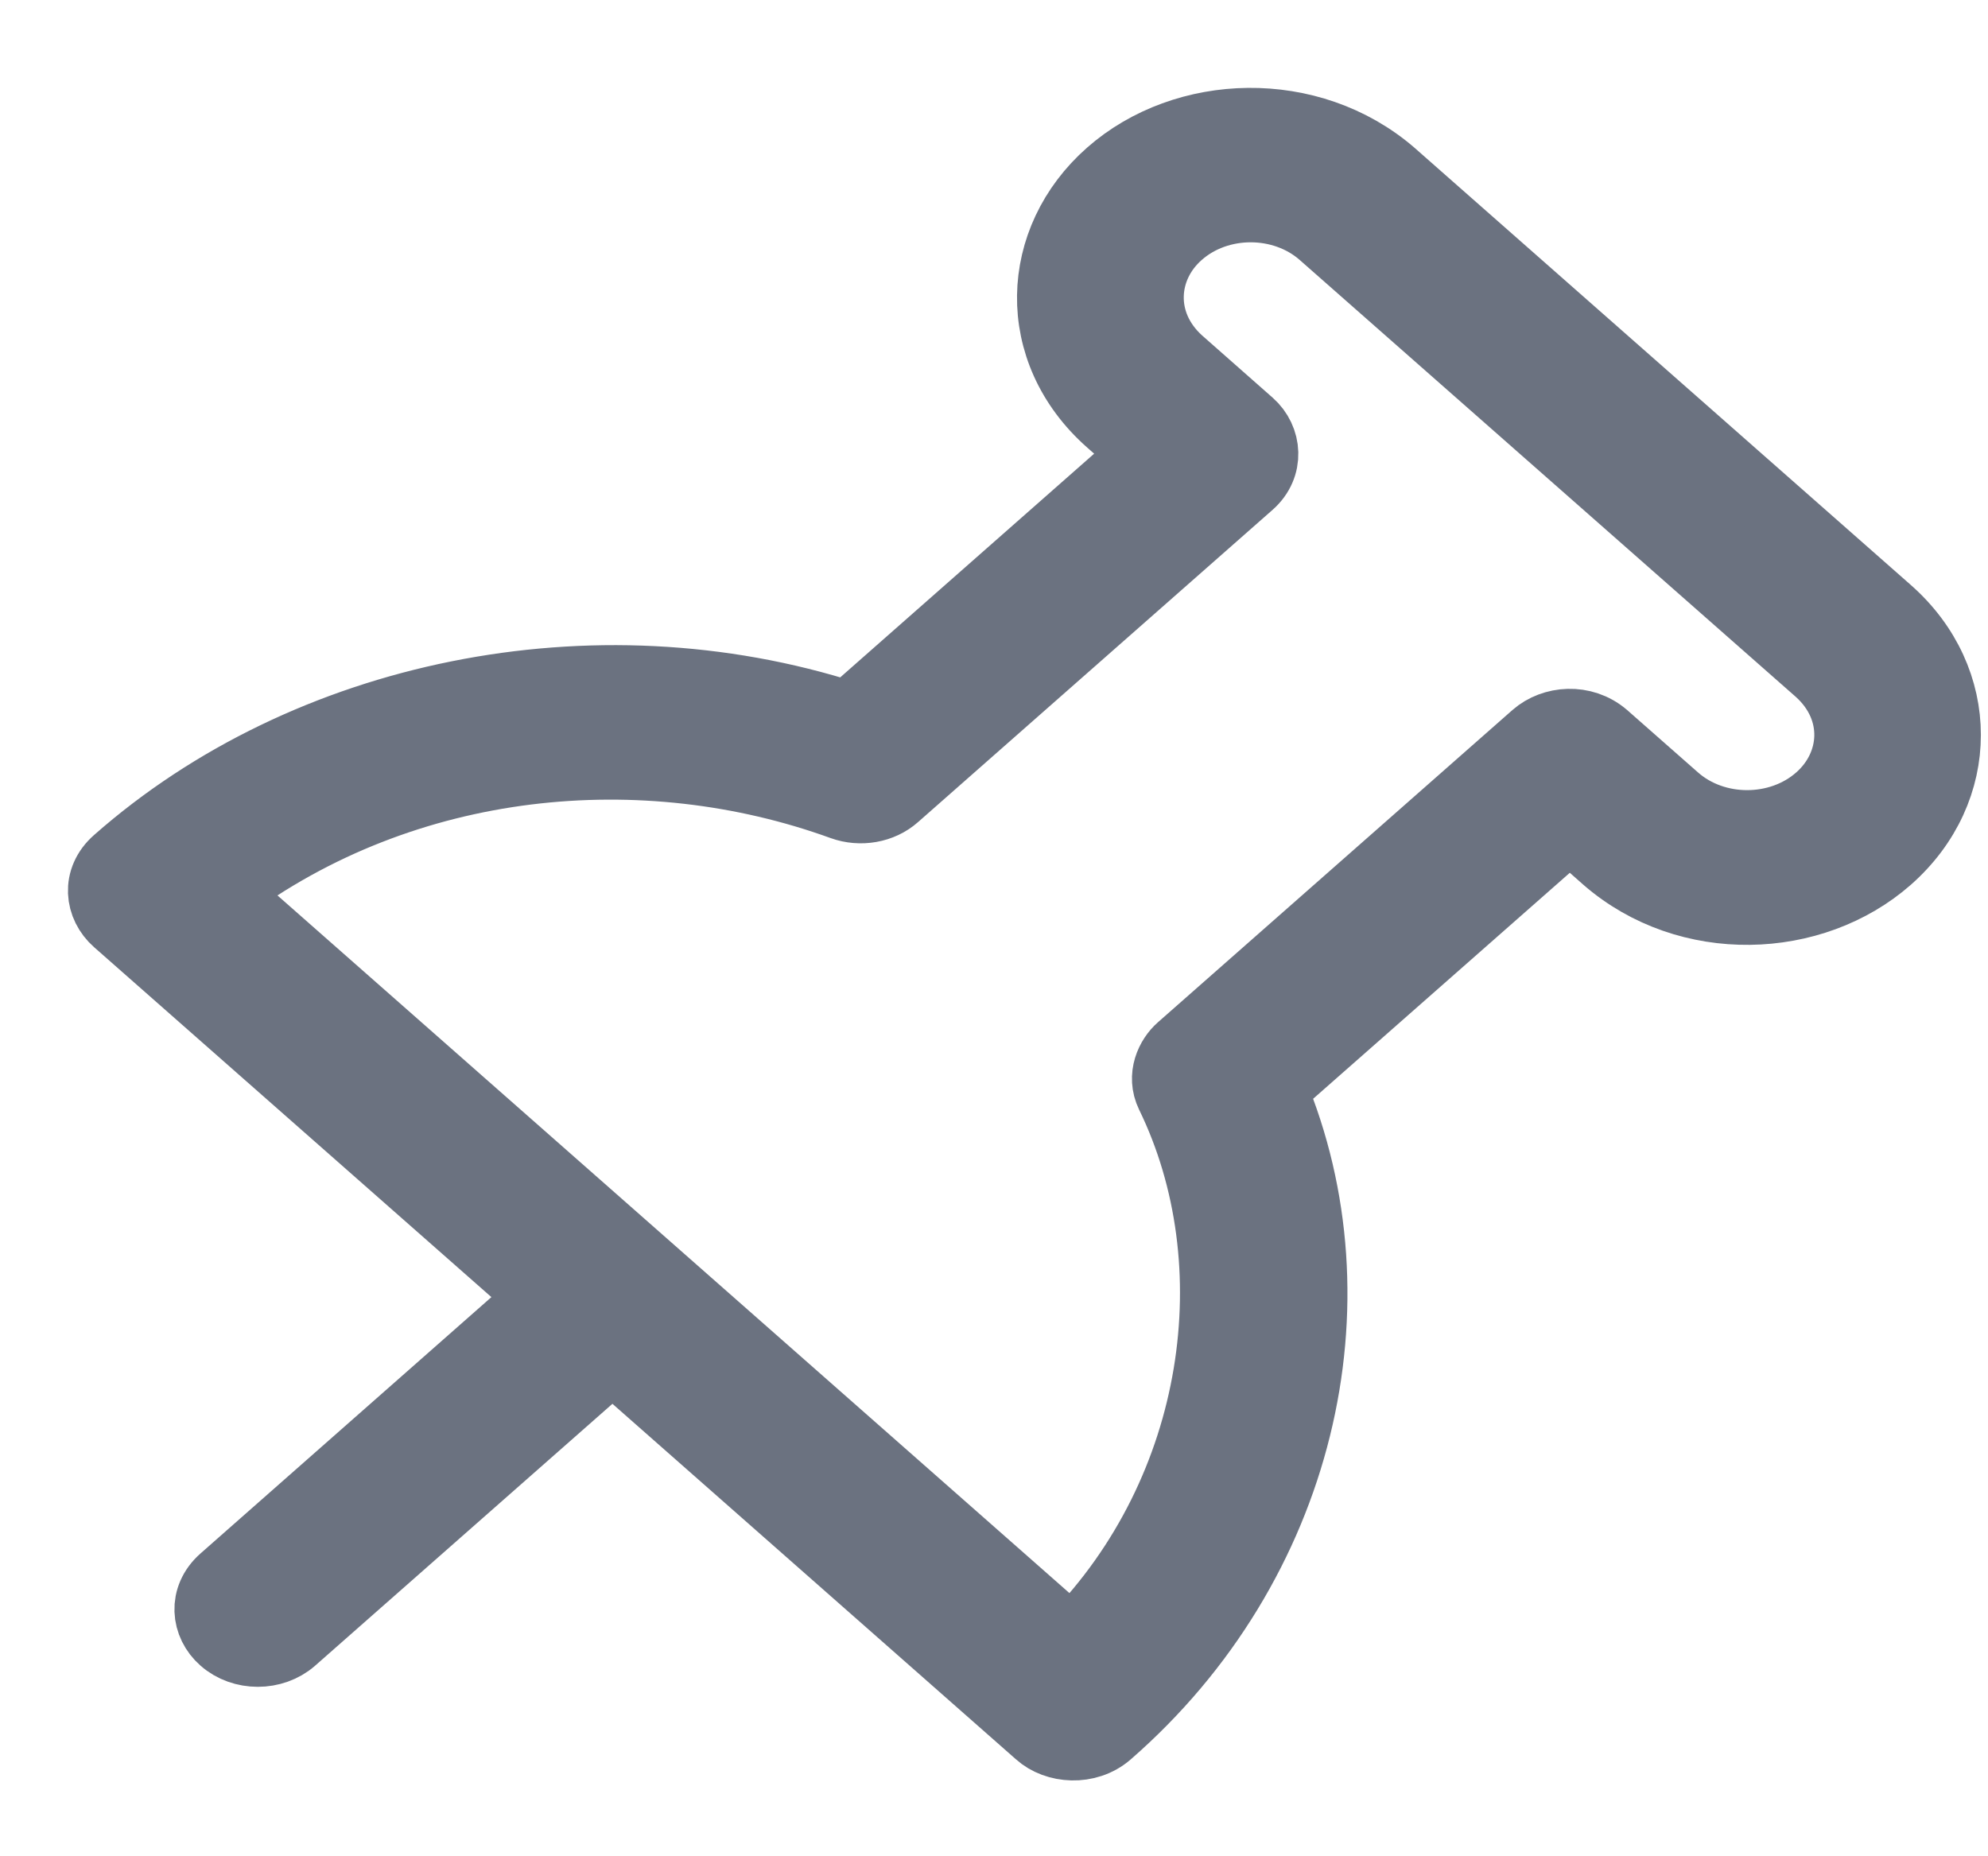
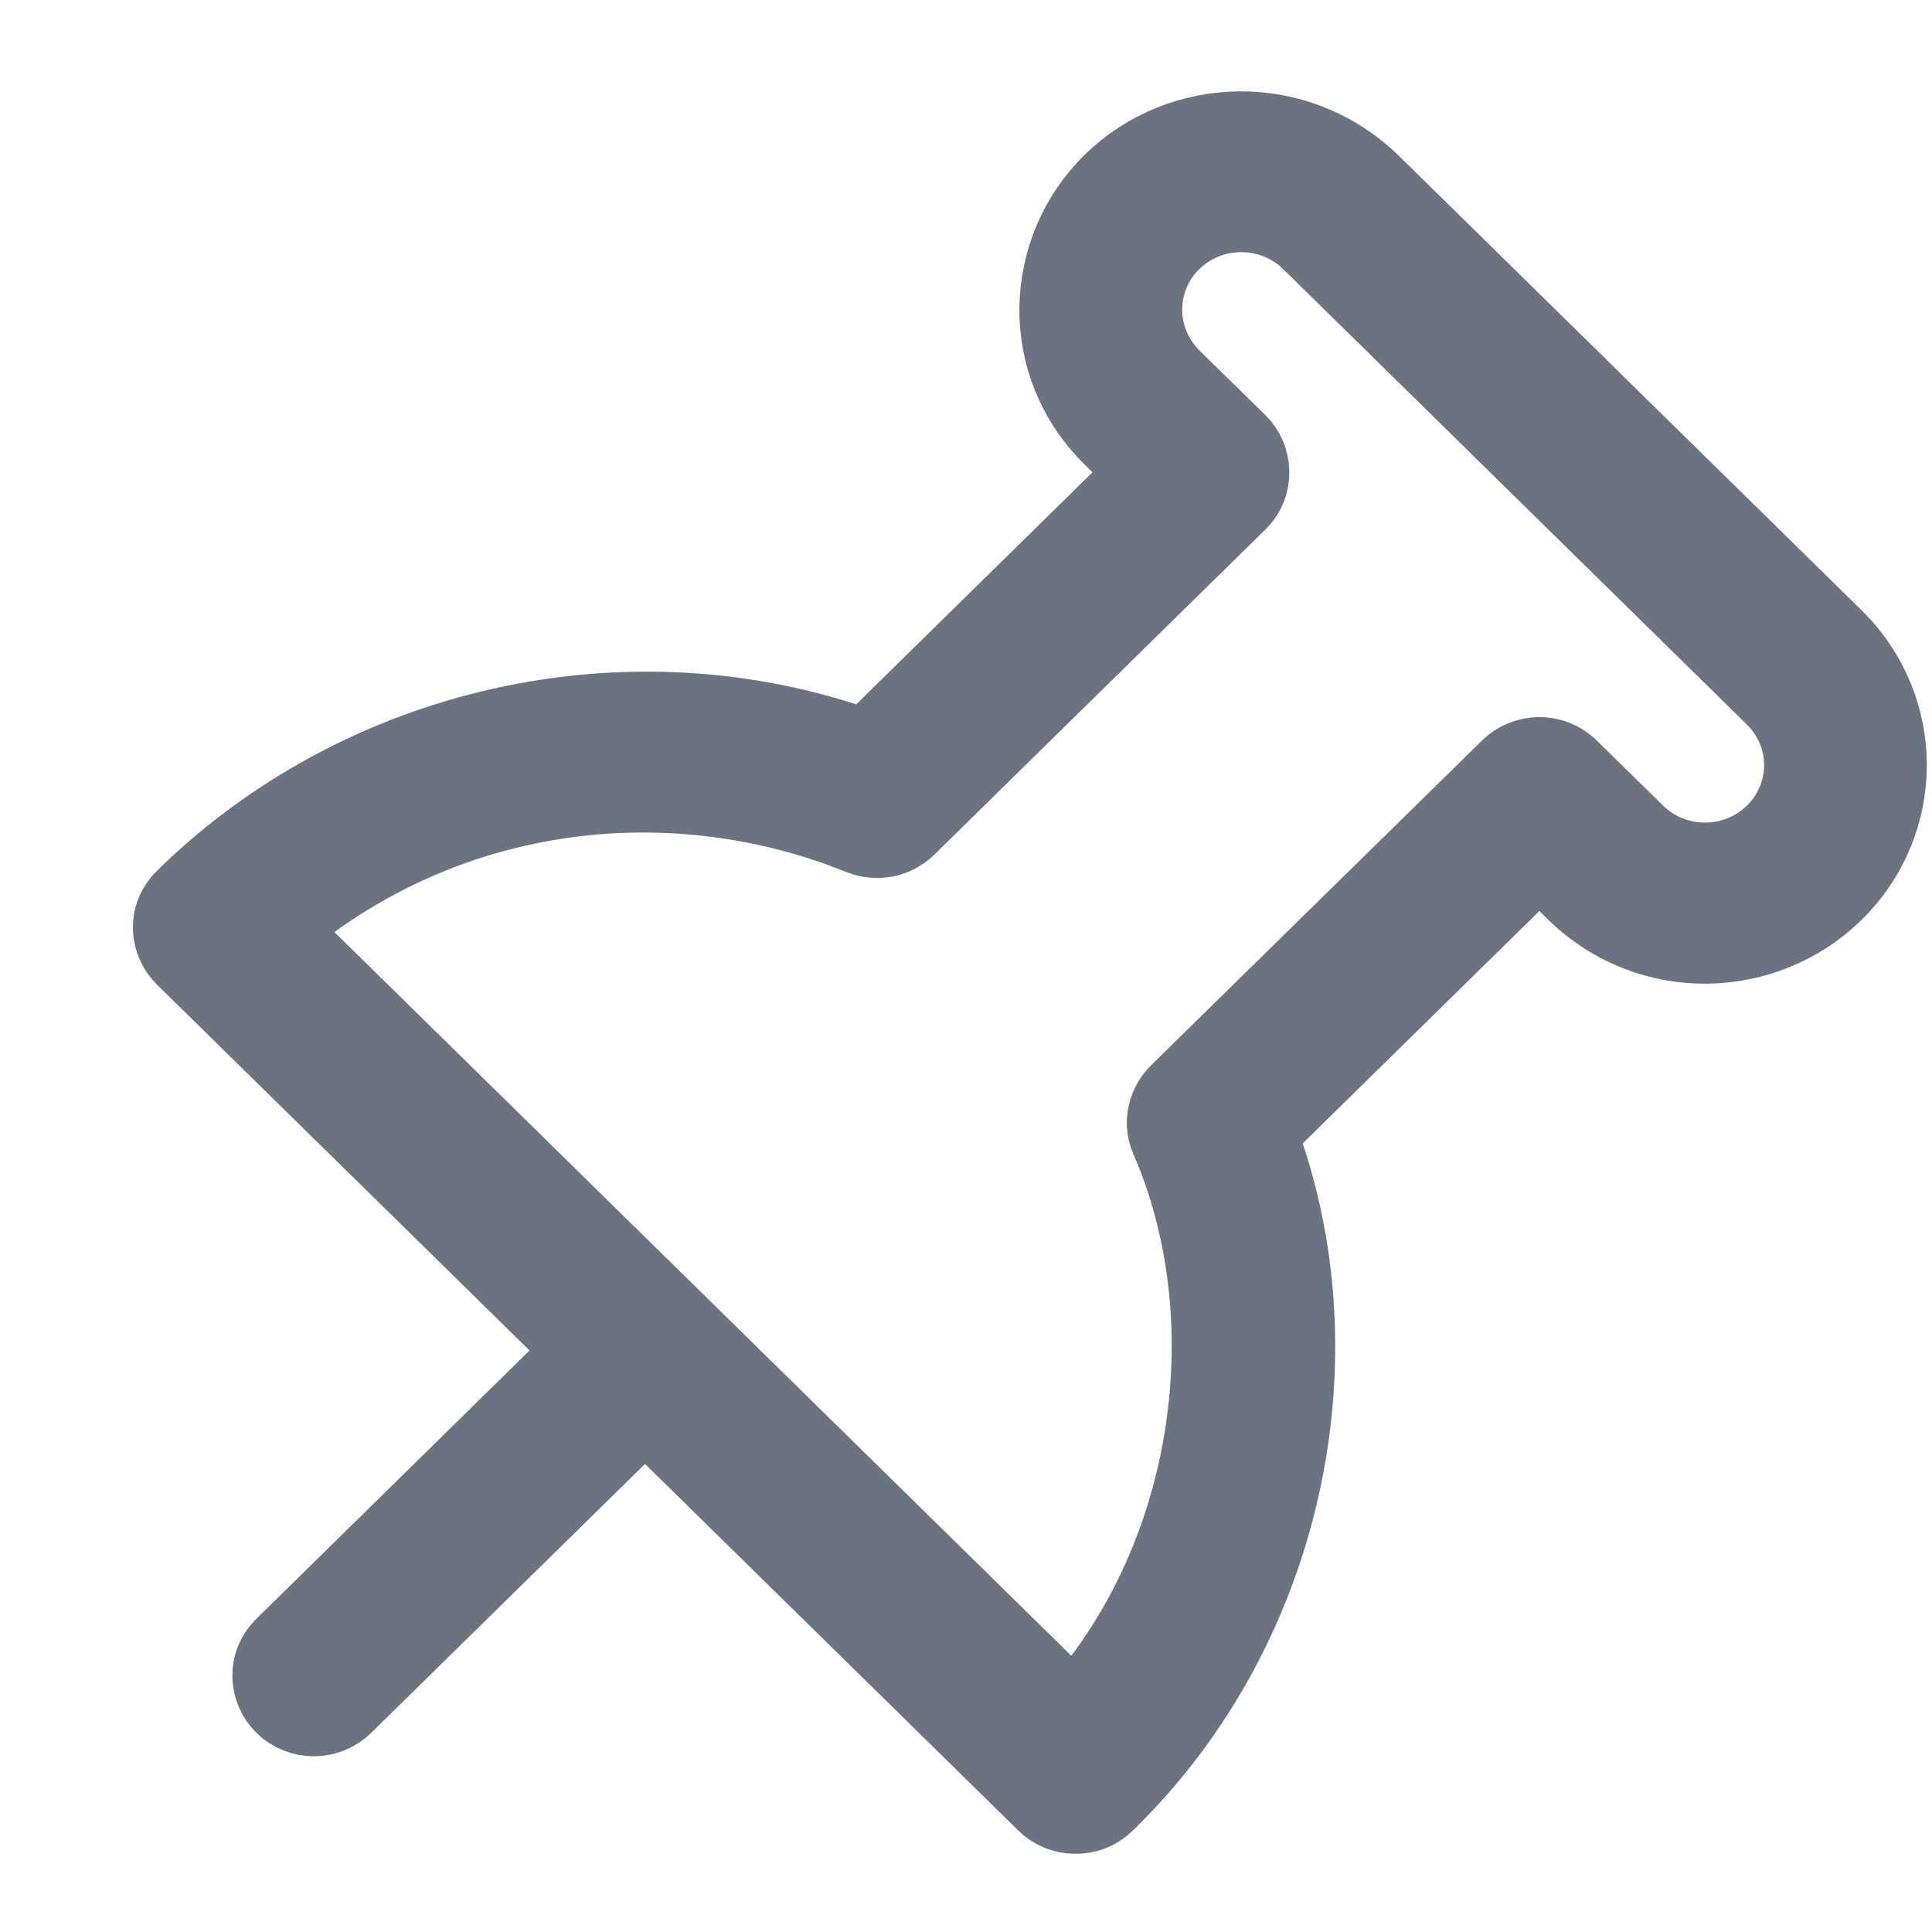
- <svg xmlns="http://www.w3.org/2000/svg" width="15" height="14" viewBox="0 0 15 14" fill="none">
-   <path d="M8.367 1.302C8.938 0.799 9.887 0.768 10.507 1.302L14.253 4.602C14.844 5.123 14.844 5.967 14.253 6.488C13.681 6.991 12.733 7.028 12.112 6.488L11.845 6.252L9.611 8.219C10.285 9.826 9.834 11.809 8.367 13.087C8.208 13.225 7.964 13.207 7.831 13.087L4.621 10.259L2.213 12.38C2.065 12.51 1.825 12.51 1.678 12.38C1.541 12.26 1.517 12.051 1.678 11.909L4.086 9.787L0.875 6.959C0.739 6.839 0.712 6.631 0.875 6.488C2.307 5.226 4.481 4.775 6.4 5.391L8.634 3.423L8.367 3.188C7.757 2.648 7.795 1.806 8.367 1.302ZM9.972 1.774C9.676 1.513 9.197 1.513 8.902 1.774C8.622 2.02 8.595 2.438 8.902 2.716L9.437 3.188C9.573 3.308 9.592 3.522 9.437 3.659L6.762 6.015C6.654 6.111 6.492 6.139 6.351 6.088C4.862 5.548 3.064 5.704 1.689 6.733L8.088 12.37C9.2 11.237 9.437 9.53 8.82 8.264C8.749 8.117 8.82 7.973 8.902 7.901L11.577 5.545C11.714 5.425 11.948 5.405 12.112 5.545L12.647 6.016C12.943 6.277 13.422 6.277 13.718 6.016C13.998 5.77 14.028 5.353 13.718 5.073L9.972 1.774Z" fill="#6B7280" stroke="#6B7280" stroke-width="0.5" />
+ <svg xmlns="http://www.w3.org/2000/svg" width="14" height="14" viewBox="0 0 14 14" fill="none">
+   <path d="M8.034 1.301C8.547 0.798 9.398 0.767 9.955 1.301L13.315 4.601C13.845 5.122 13.845 5.966 13.315 6.487C12.803 6.99 11.951 7.027 11.395 6.487L11.155 6.251L9.151 8.219C9.756 9.825 9.351 11.808 8.034 13.086C7.892 13.225 7.674 13.207 7.554 13.086L4.674 10.258L2.514 12.379C2.381 12.509 2.166 12.509 2.034 12.379C1.911 12.259 1.89 12.05 2.034 11.908L4.194 9.786L1.314 6.958C1.191 6.838 1.168 6.63 1.314 6.487C2.598 5.226 4.549 4.774 6.27 5.39L8.274 3.422L8.034 3.187C7.487 2.647 7.522 1.805 8.034 1.301ZM9.475 1.773C9.209 1.512 8.78 1.512 8.514 1.773C8.263 2.019 8.239 2.437 8.514 2.716L8.995 3.187C9.117 3.307 9.134 3.521 8.995 3.658L6.595 6.015C6.498 6.11 6.353 6.138 6.226 6.087C4.891 5.548 3.277 5.703 2.044 6.732L7.784 12.369C8.782 11.236 8.995 9.53 8.442 8.263C8.377 8.116 8.442 7.972 8.514 7.9L10.915 5.544C11.037 5.424 11.248 5.404 11.395 5.544L11.875 6.015C12.14 6.276 12.57 6.276 12.835 6.015C13.086 5.769 13.113 5.352 12.835 5.073L9.475 1.773Z" fill="#6B7280" stroke="#6B7280" stroke-width="0.5" />
</svg>
